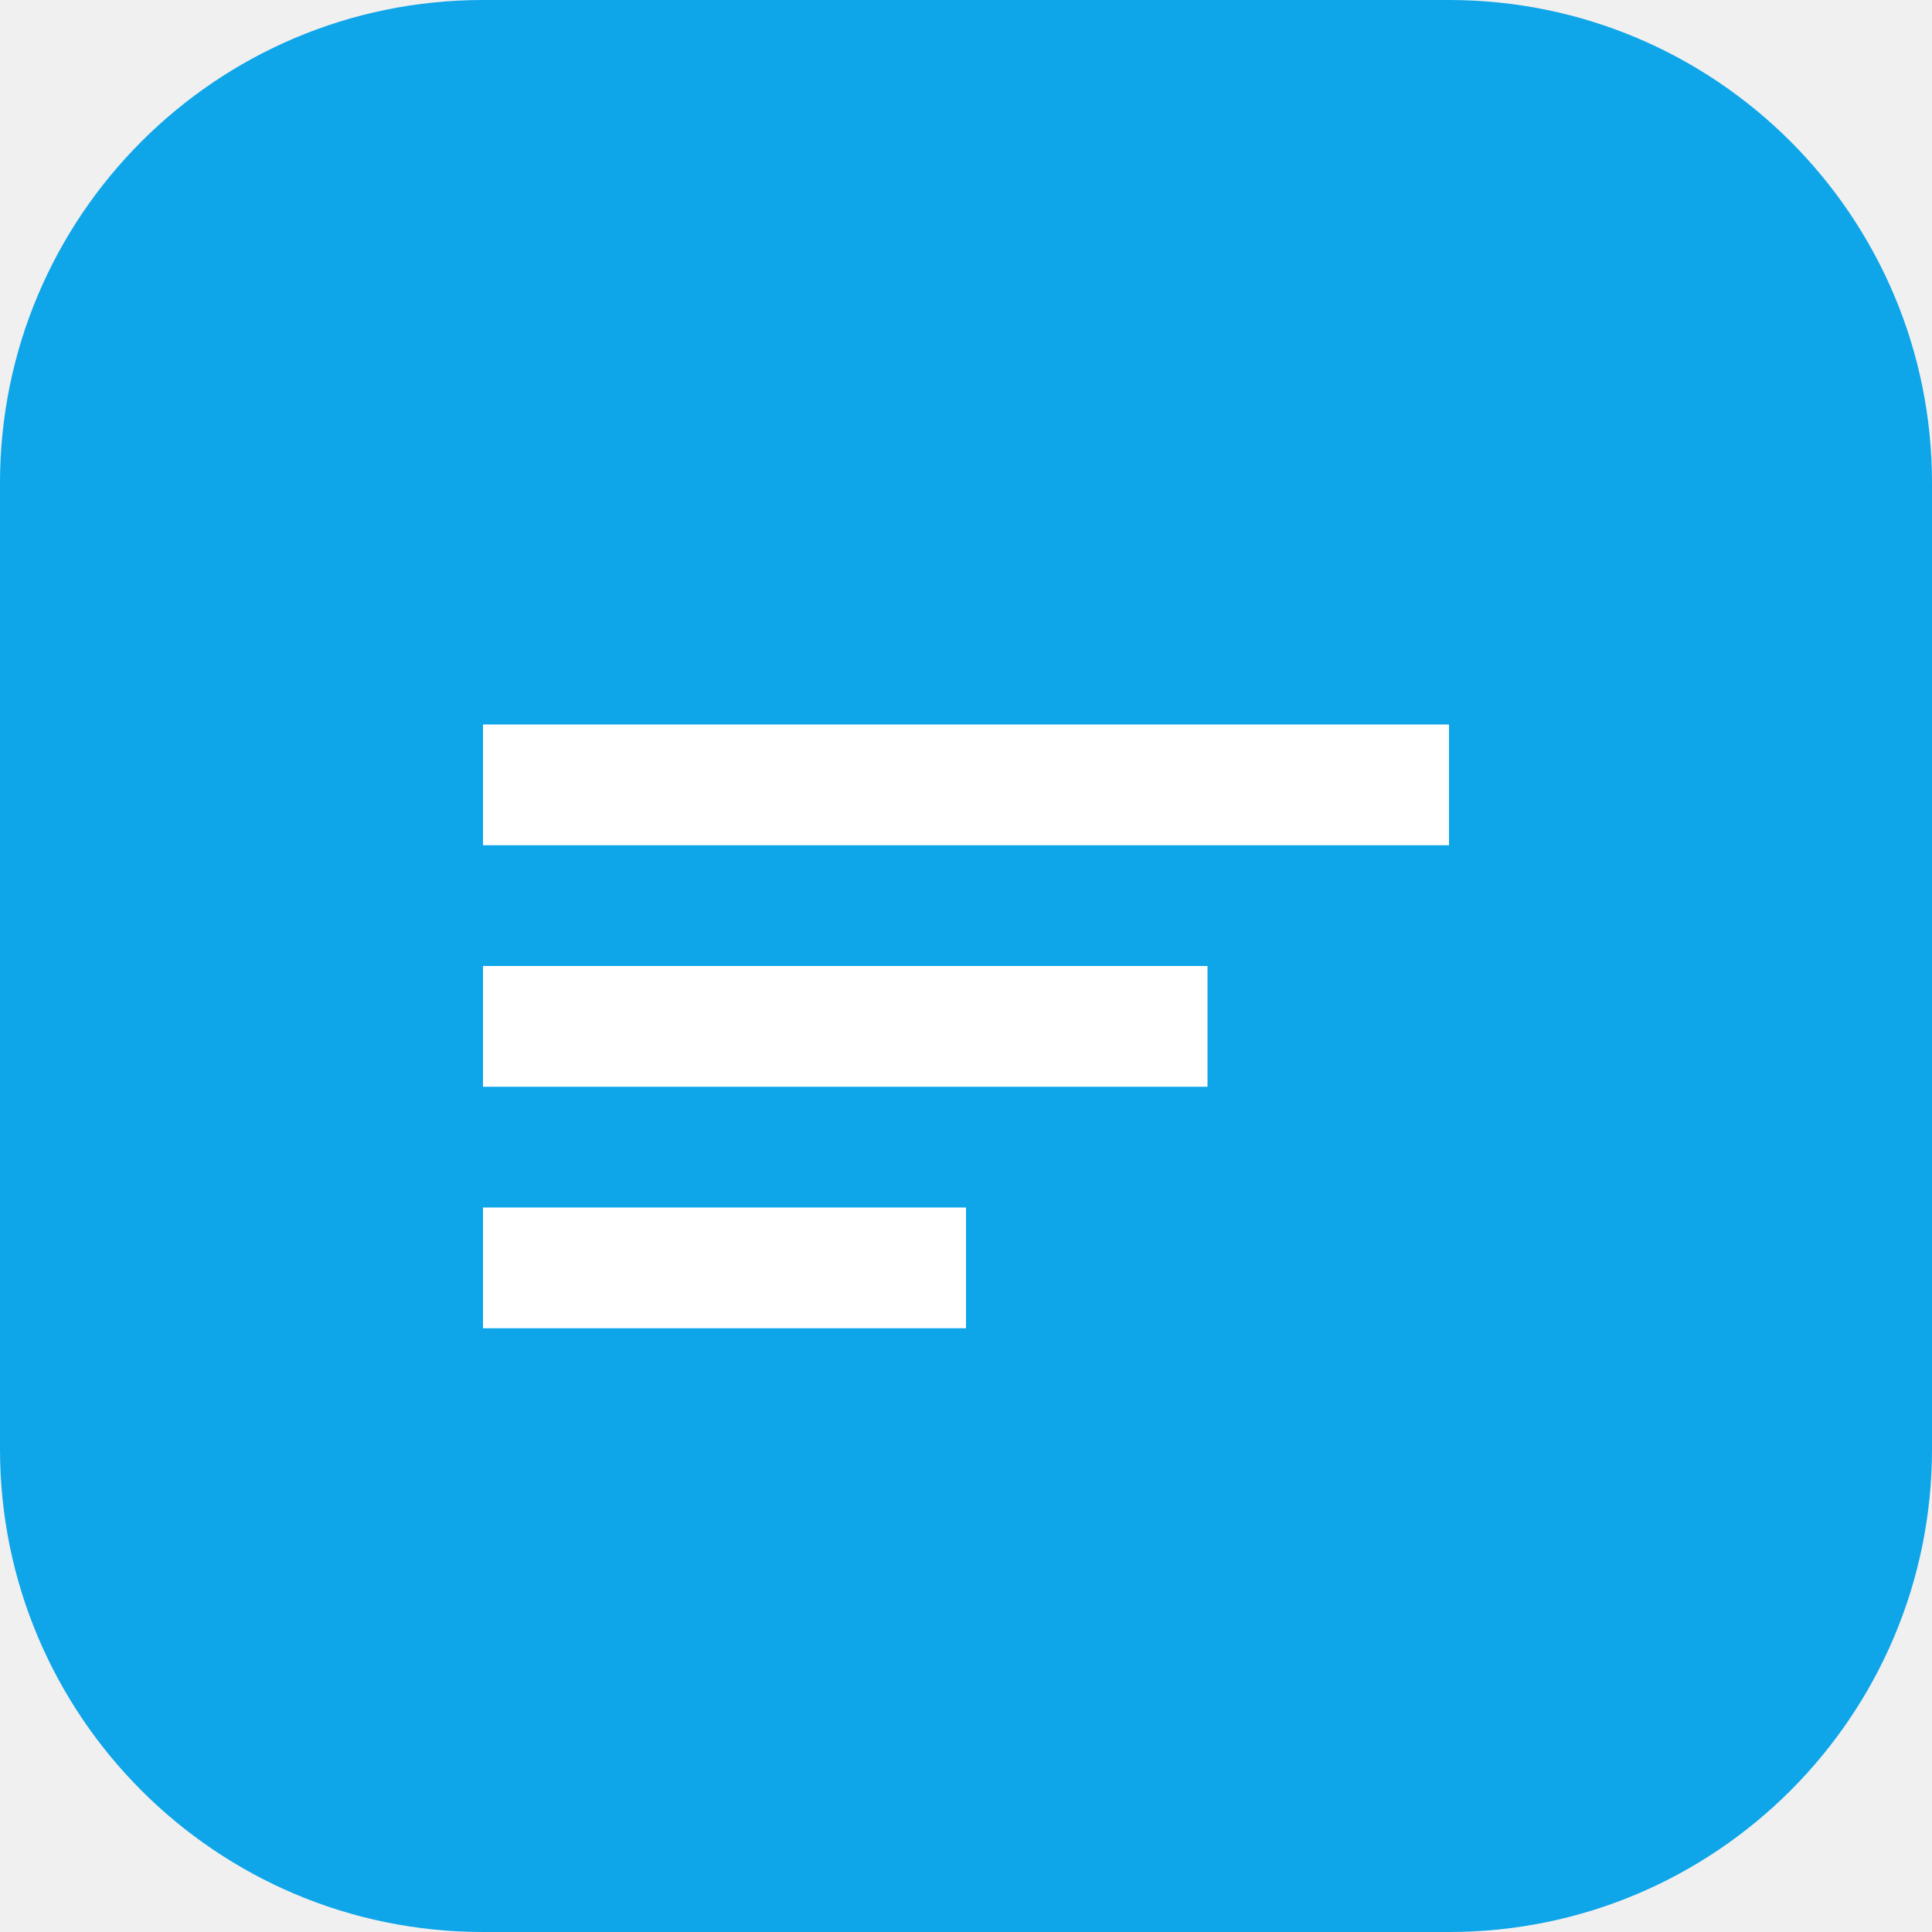
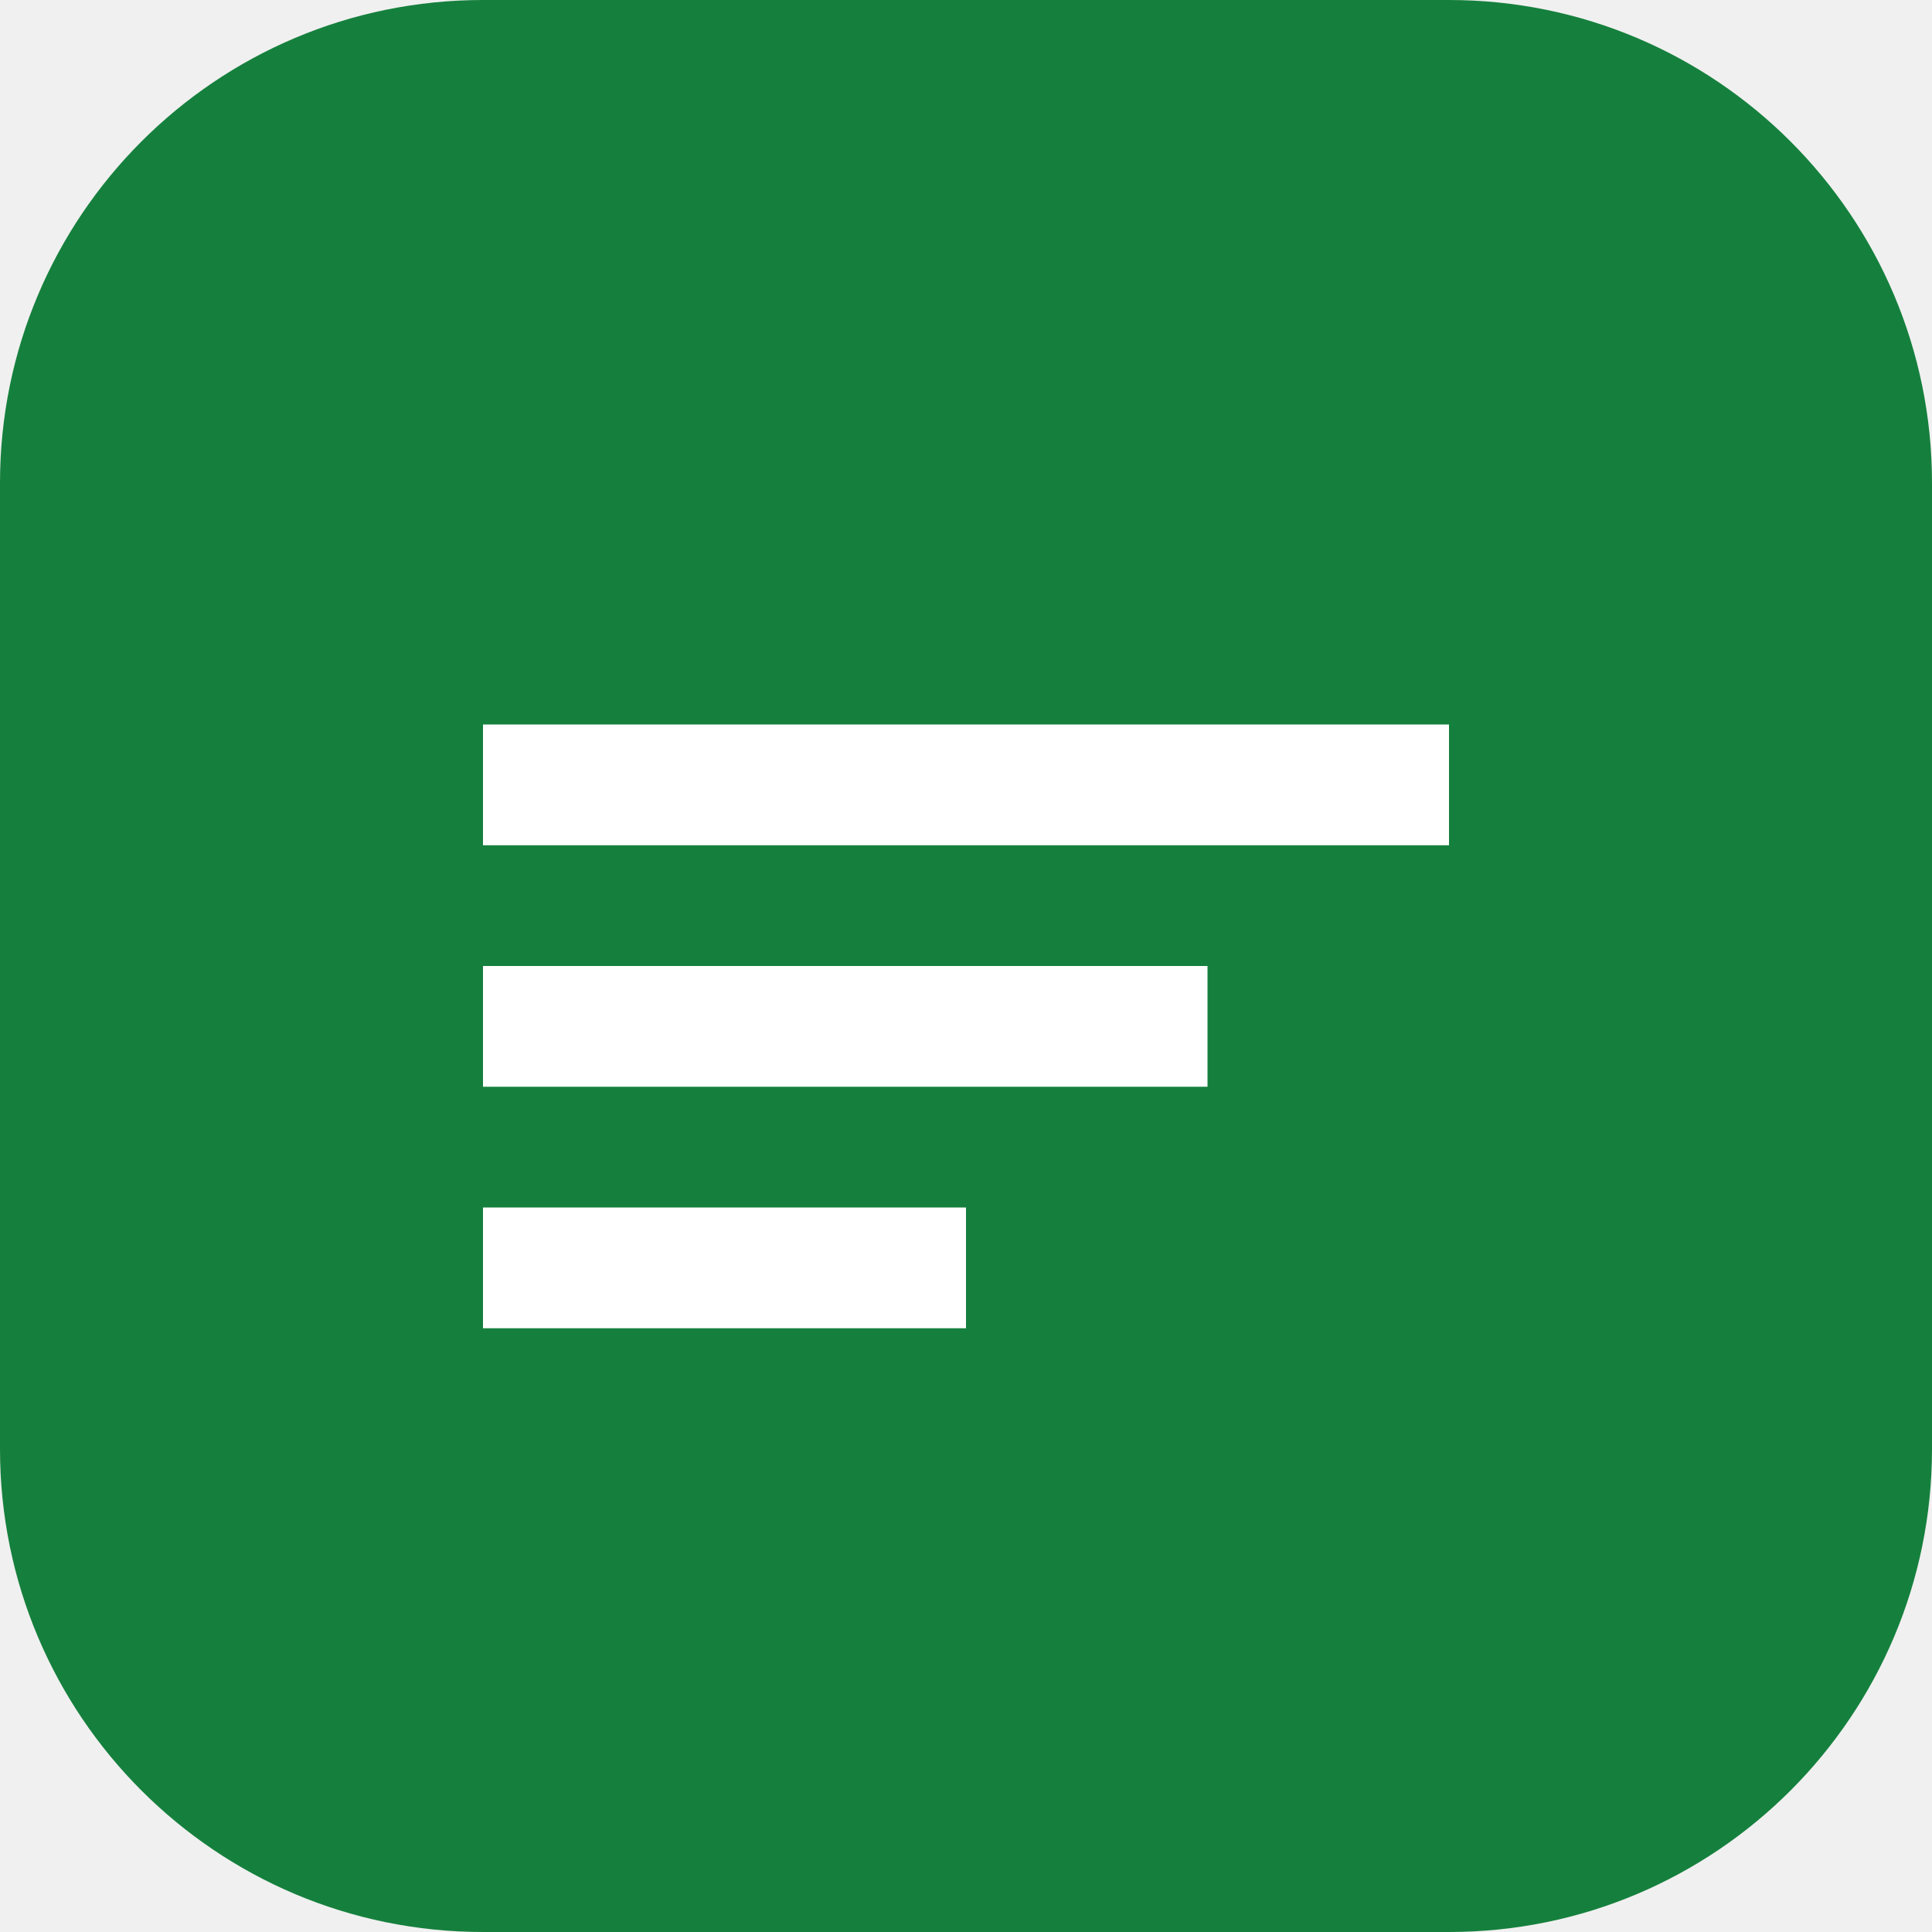
<svg xmlns="http://www.w3.org/2000/svg" viewBox="0 0 32 32" fill="none">
-   <rect width="32" height="32" rx="8" fill="#0ea5e9" />
+   <rect width="32" height="32" rx="8" fill="#15803d" />
  <path d="M8 12h16v2H8v-2zm0 4h12v2H8v-2zm0 4h8v2H8v-2z" fill="white" />
</svg>
